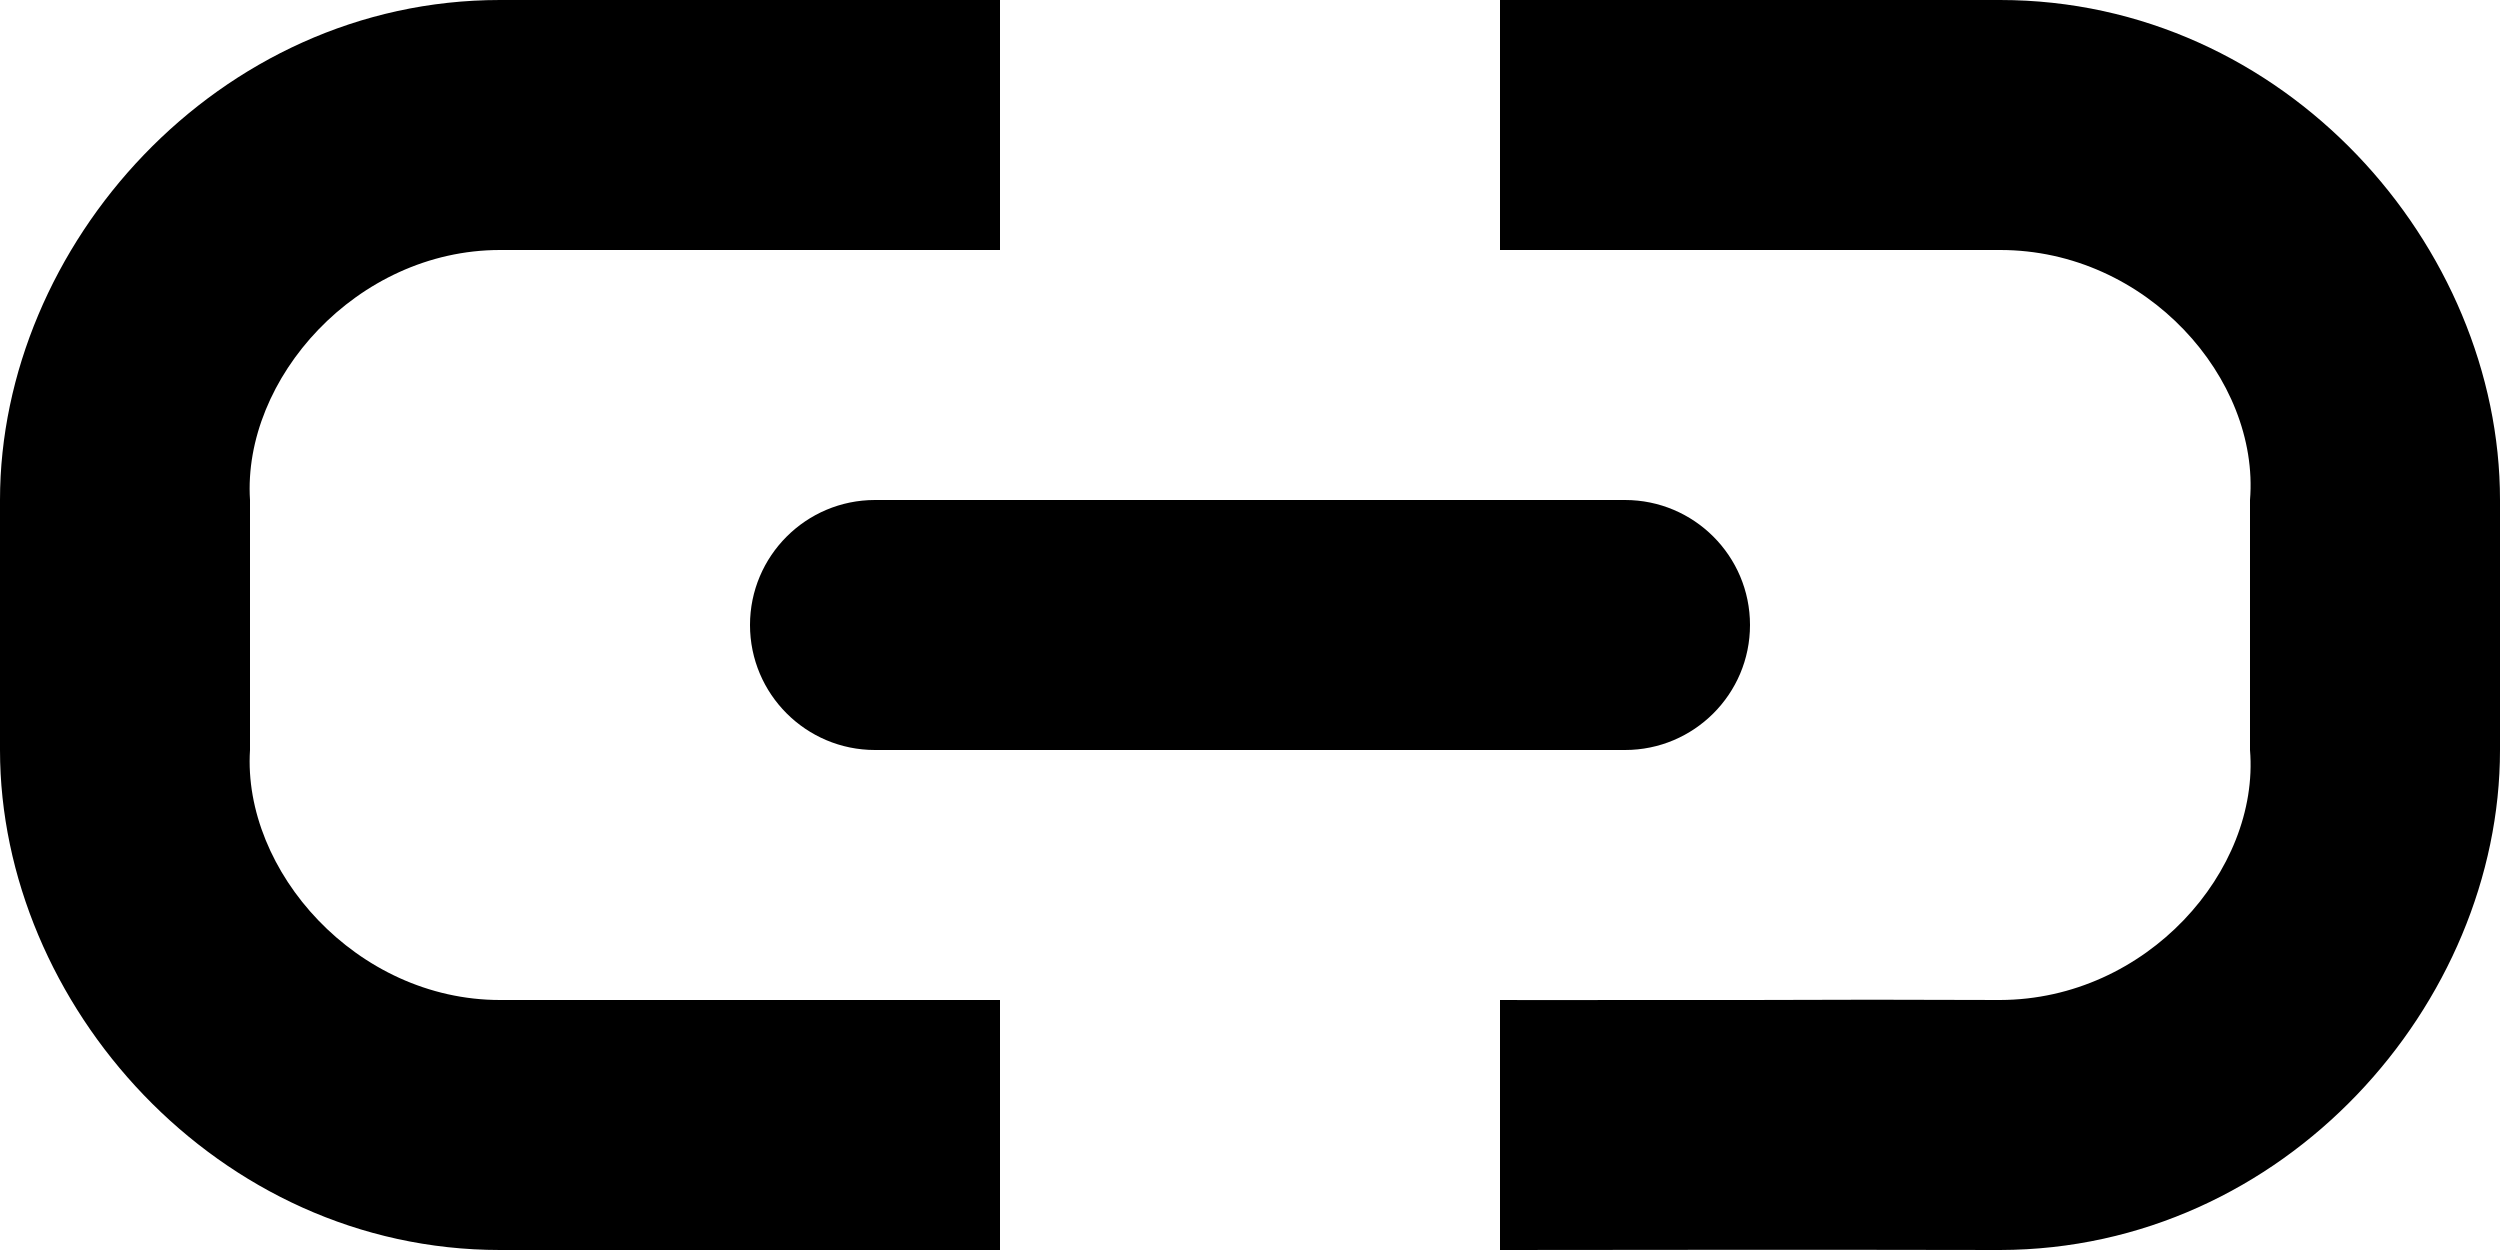
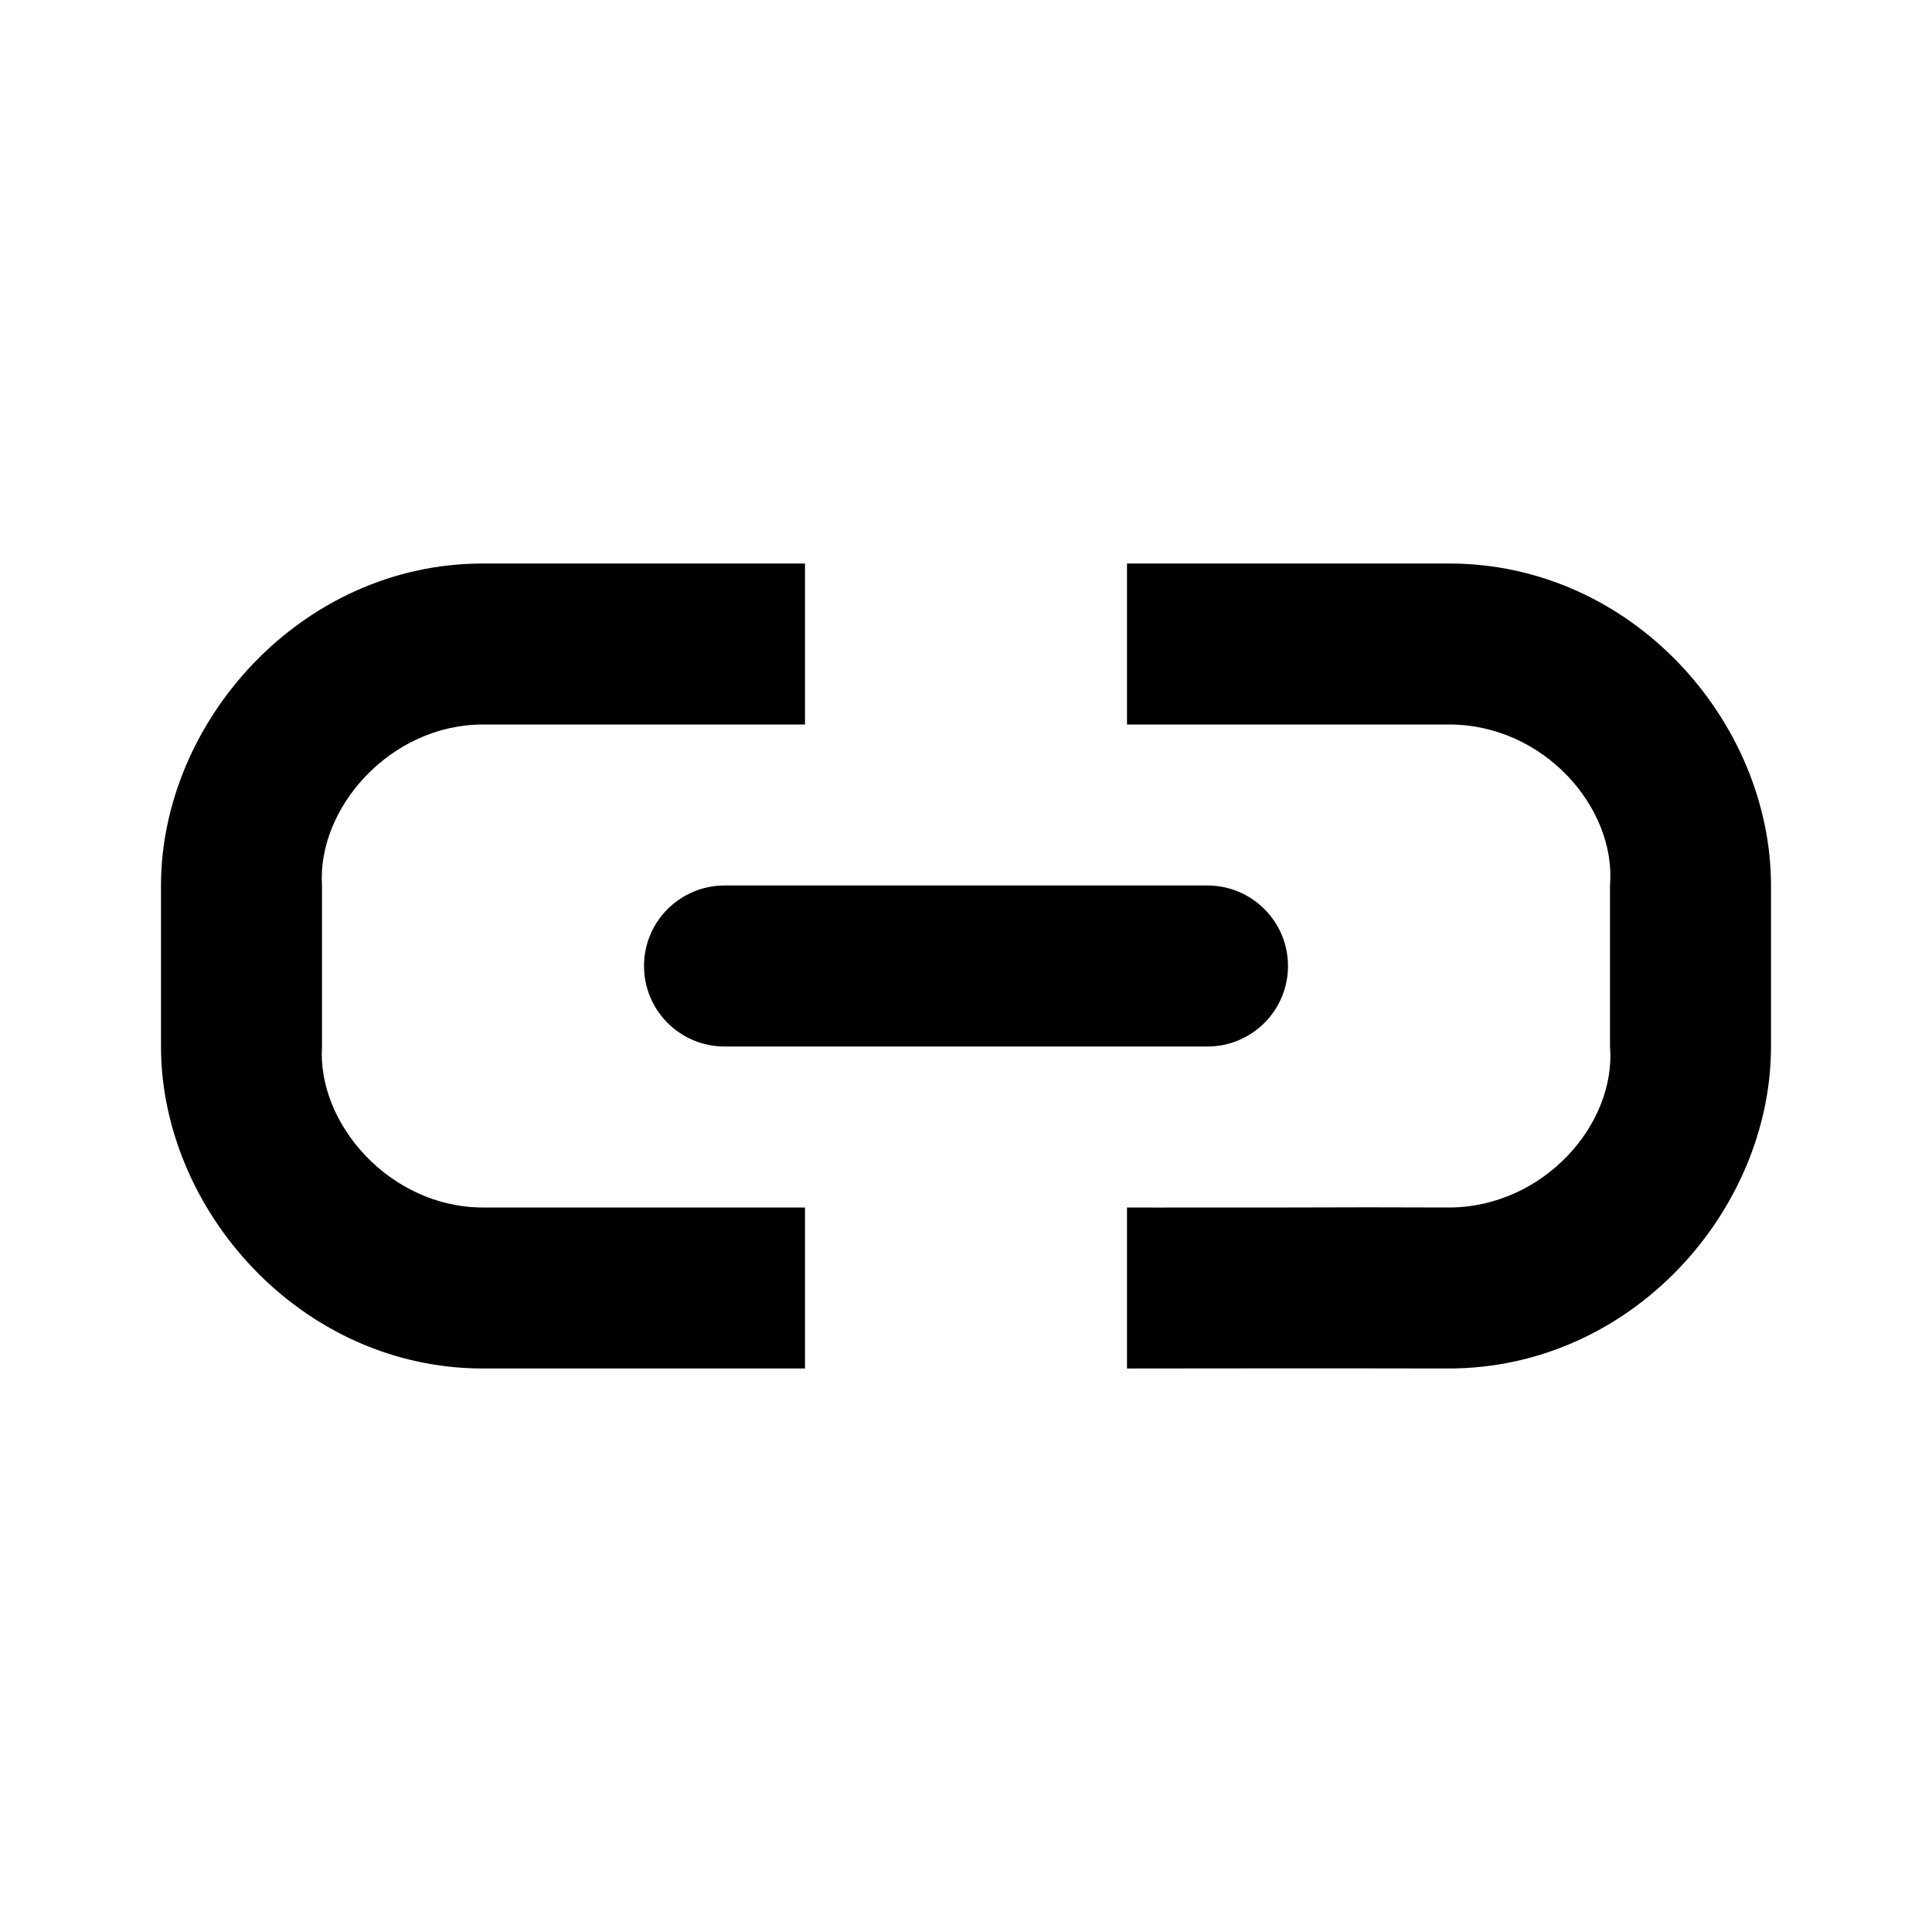
- <svg xmlns="http://www.w3.org/2000/svg" width="20px" height="10px" viewBox="0 0 20 10" version="1.1">
-   <path d="M8,8 L8,10 L4,10 C1.736,10 0,8.03 0,6 L0,4 C0,1.97 1.736,0 4,0 L8,0 L8,2 L4,2 C2.851,2 1.939,3.034 2,4 L2,6 C1.939,6.966 2.851,8 4,8 L8,8 Z M8,8 L8,10 L4,10 C1.736,10 0,8.03 0,6 L0,4 C0,1.97 1.736,0 4,0 L8,0 L8,2 L4,2 C2.851,2 1.939,3.034 2,4 L2,6 C1.939,6.966 2.851,8 4,8 L8,8 Z M12,8 C12.225,8.001 12.471,8.001 13,8 C13.22,8 13.22,8 14,8 C14.614,7.997 15.317,7.997 16,8 C17.176,7.997 18.079,6.963 18,6 L18,4 C18.079,3.033 17.176,1.999 16,2 L12,2 L12,0 L16,0 C18.28,0 20,1.969 20,4 L20,6 C20,8.027 18.28,9.996 16,10 C14.191,9.996 12.984,10 12,10 L12,8 Z M12,8 C12.225,8.001 12.471,8.001 13,8 C13.22,8 13.22,8 14,8 C14.614,7.997 15.317,7.997 16,8 C17.176,7.997 18.079,6.963 18,6 L18,4 C18.079,3.033 17.176,1.999 16,2 L12,2 L12,0 L16,0 C18.28,0 20,1.969 20,4 L20,6 C20,8.027 18.28,9.996 16,10 C14.191,9.996 12.984,10 12,10 L12,8 Z M7,4 L13,4 C13.552,4 14,4.448 14,5 C14,5.552 13.552,6 13,6 L7,6 C6.448,6 6,5.552 6,5 C6,4.448 6.448,4 7,4 Z" id="path-1" />
+ <svg xmlns="http://www.w3.org/2000/svg" viewBox="0 0 24 24">
+   <path d="M10,15 L10,17 L6,17 C3.736,17 2,15.03 2,13 L2,11 C2,8.97 3.736,7 6,7 L10,7 L10,9 L6,9 C4.851,9 3.939,10.034 4,11 L4,13 C3.939,13.966 4.851,15 6,15 L10,15 Z M10,15 L10,17 L6,17 C3.736,17 2,15.03 2,13 L2,11 C2,8.97 3.736,7 6,7 L10,7 L10,9 L6,9 C4.851,9 3.939,10.034 4,11 L4,13 C3.939,13.966 4.851,15 6,15 L10,15 Z M14,15 C14.225,15.001 14.471,15.001 15,15 C15.22,15 15.22,15 16,15 C16.614,14.997 17.317,14.997 18,15 C19.176,14.997 20.079,13.963 20,13 L20,11 C20.079,10.033 19.176,8.999 18,9 L14,9 L14,7 L18,7 C20.28,7 22,8.969 22,11 L22,13 C22,15.027 20.28,16.996 18,17 C16.191,16.996 14.984,17 14,17 L14,15 Z M14,15 C14.225,15.001 14.471,15.001 15,15 C15.22,15 15.22,15 16,15 C16.614,14.997 17.317,14.997 18,15 C19.176,14.997 20.079,13.963 20,13 L20,11 C20.079,10.033 19.176,8.999 18,9 L14,9 L14,7 L18,7 C20.28,7 22,8.969 22,11 L22,13 C22,15.027 20.28,16.996 18,17 C16.191,16.996 14.984,17 14,17 L14,15 Z M9,11 L15,11 C15.552,11 16,11.448 16,12 C16,12.552 15.552,13 15,13 L9,13 C8.448,13 8,12.552 8,12 C8,11.448 8.448,11 9,11 Z" id="path-1" />
</svg>
